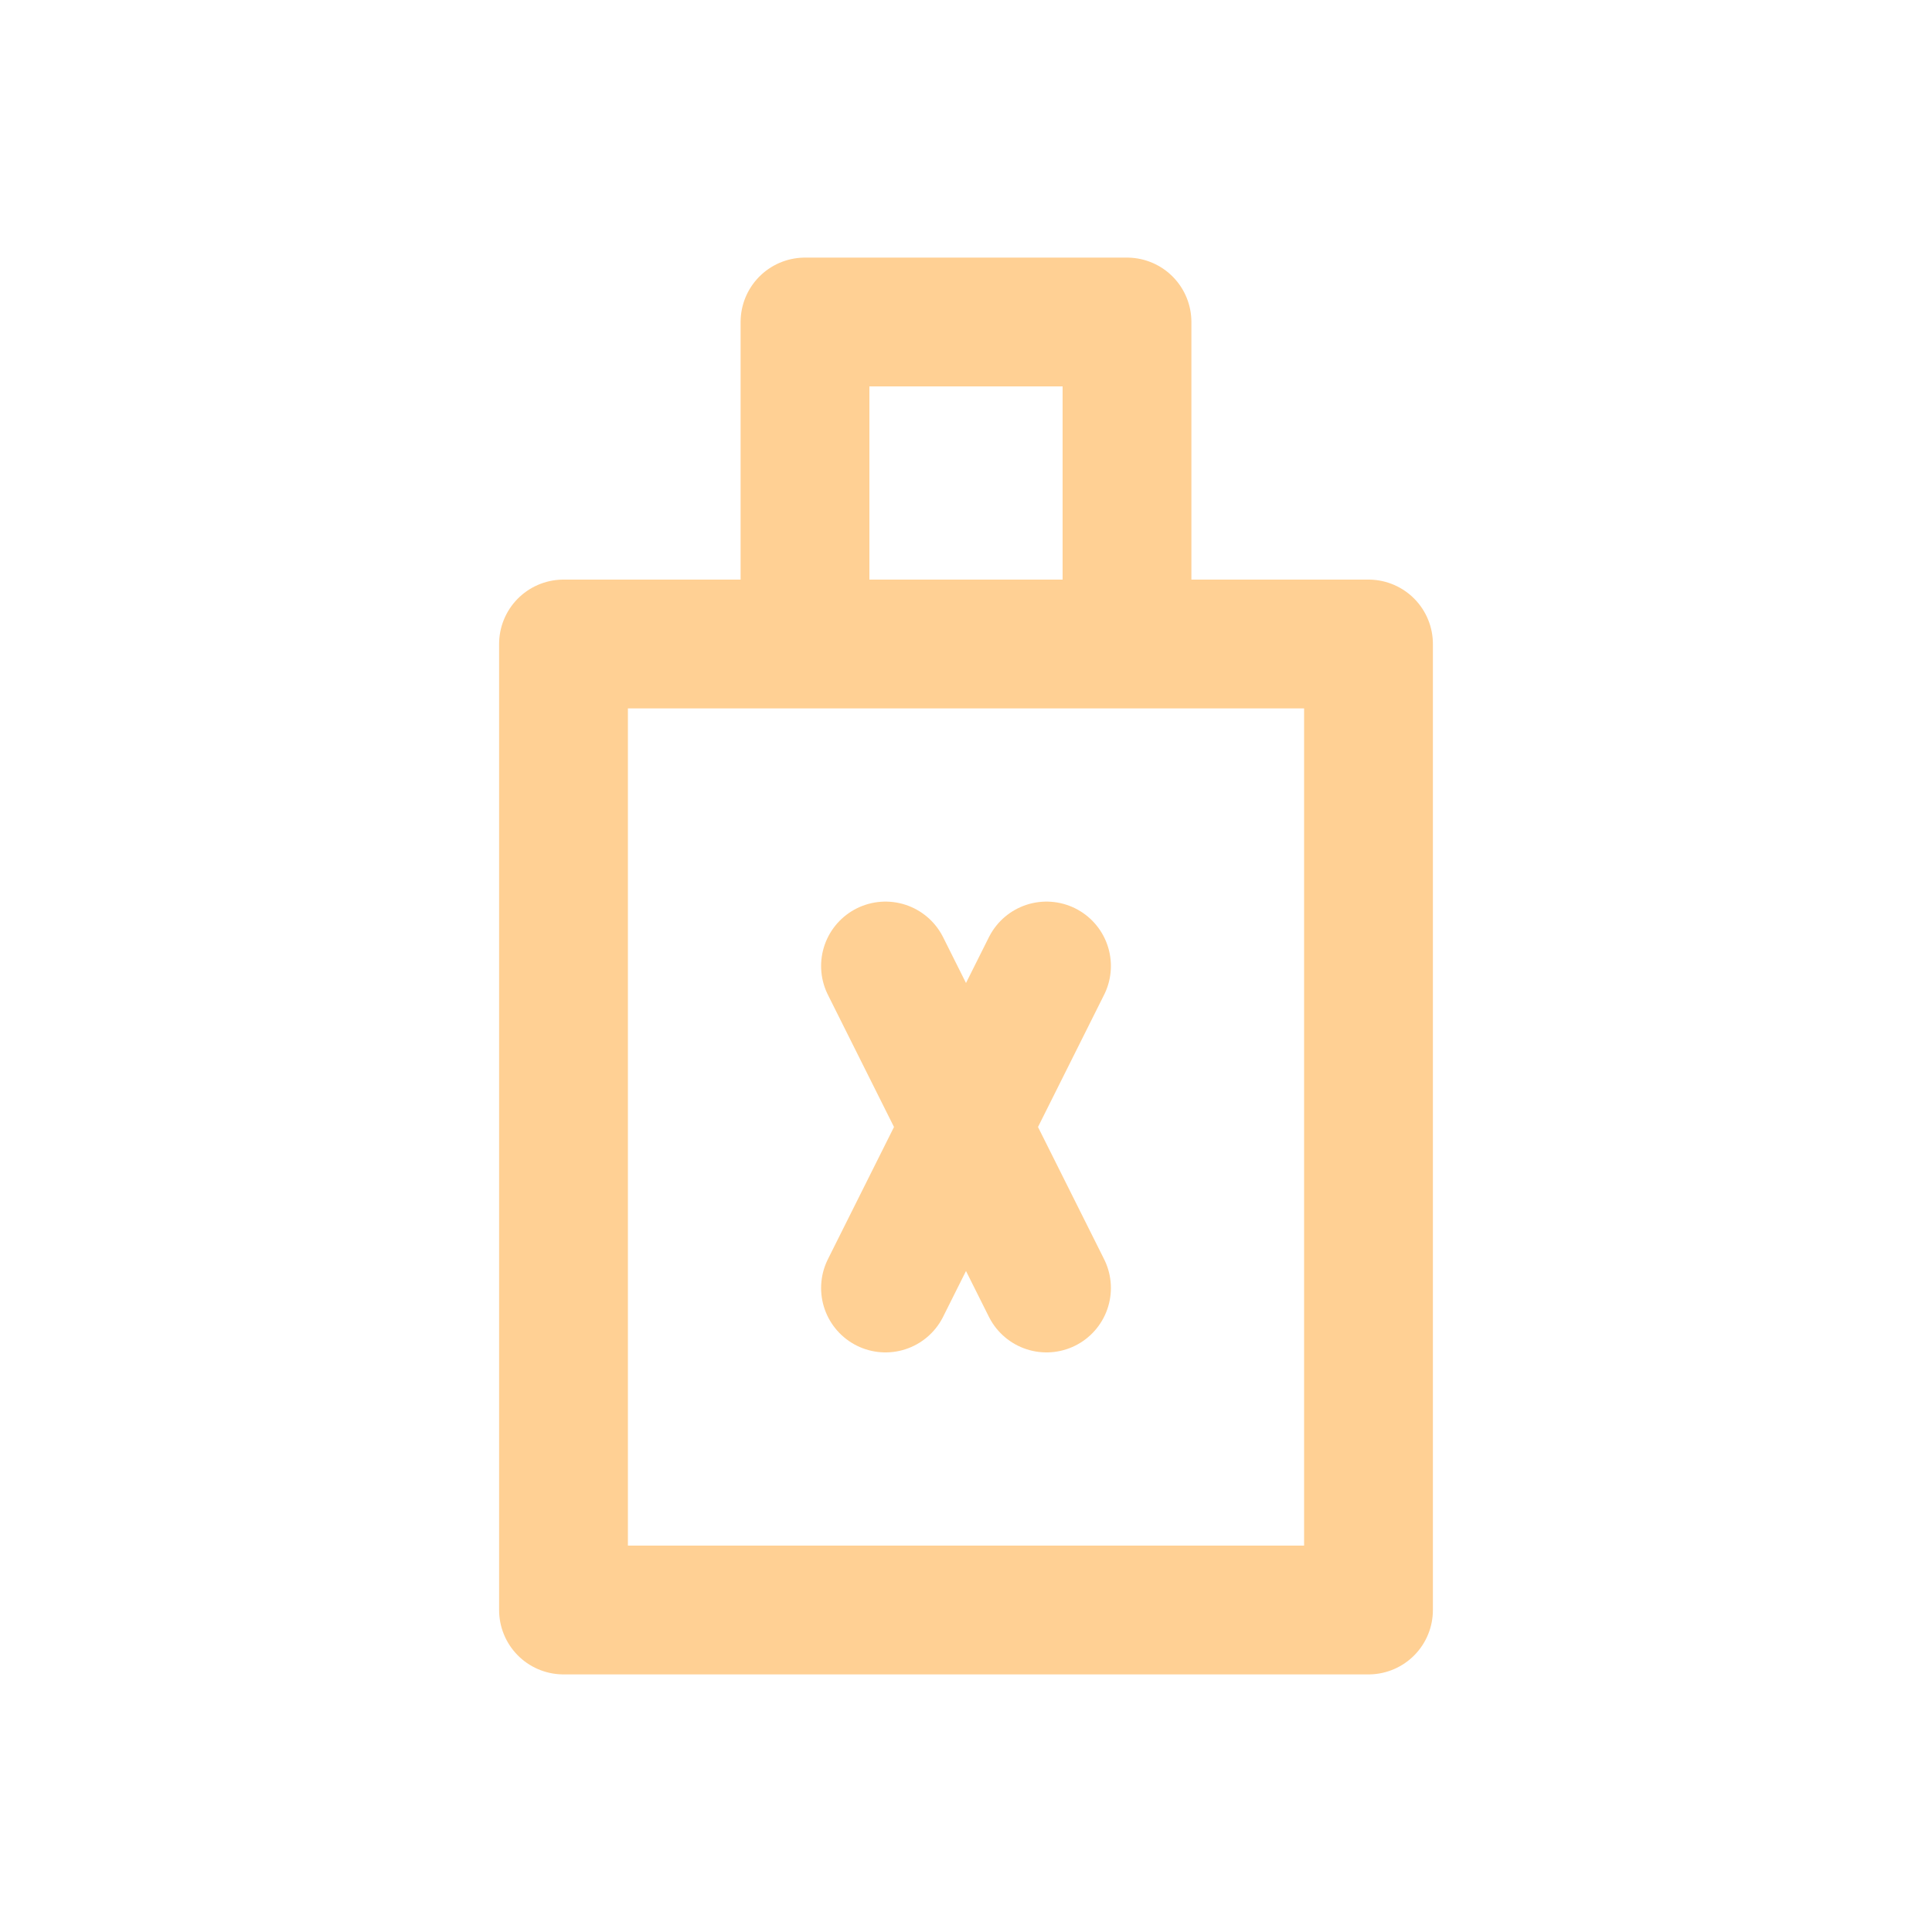
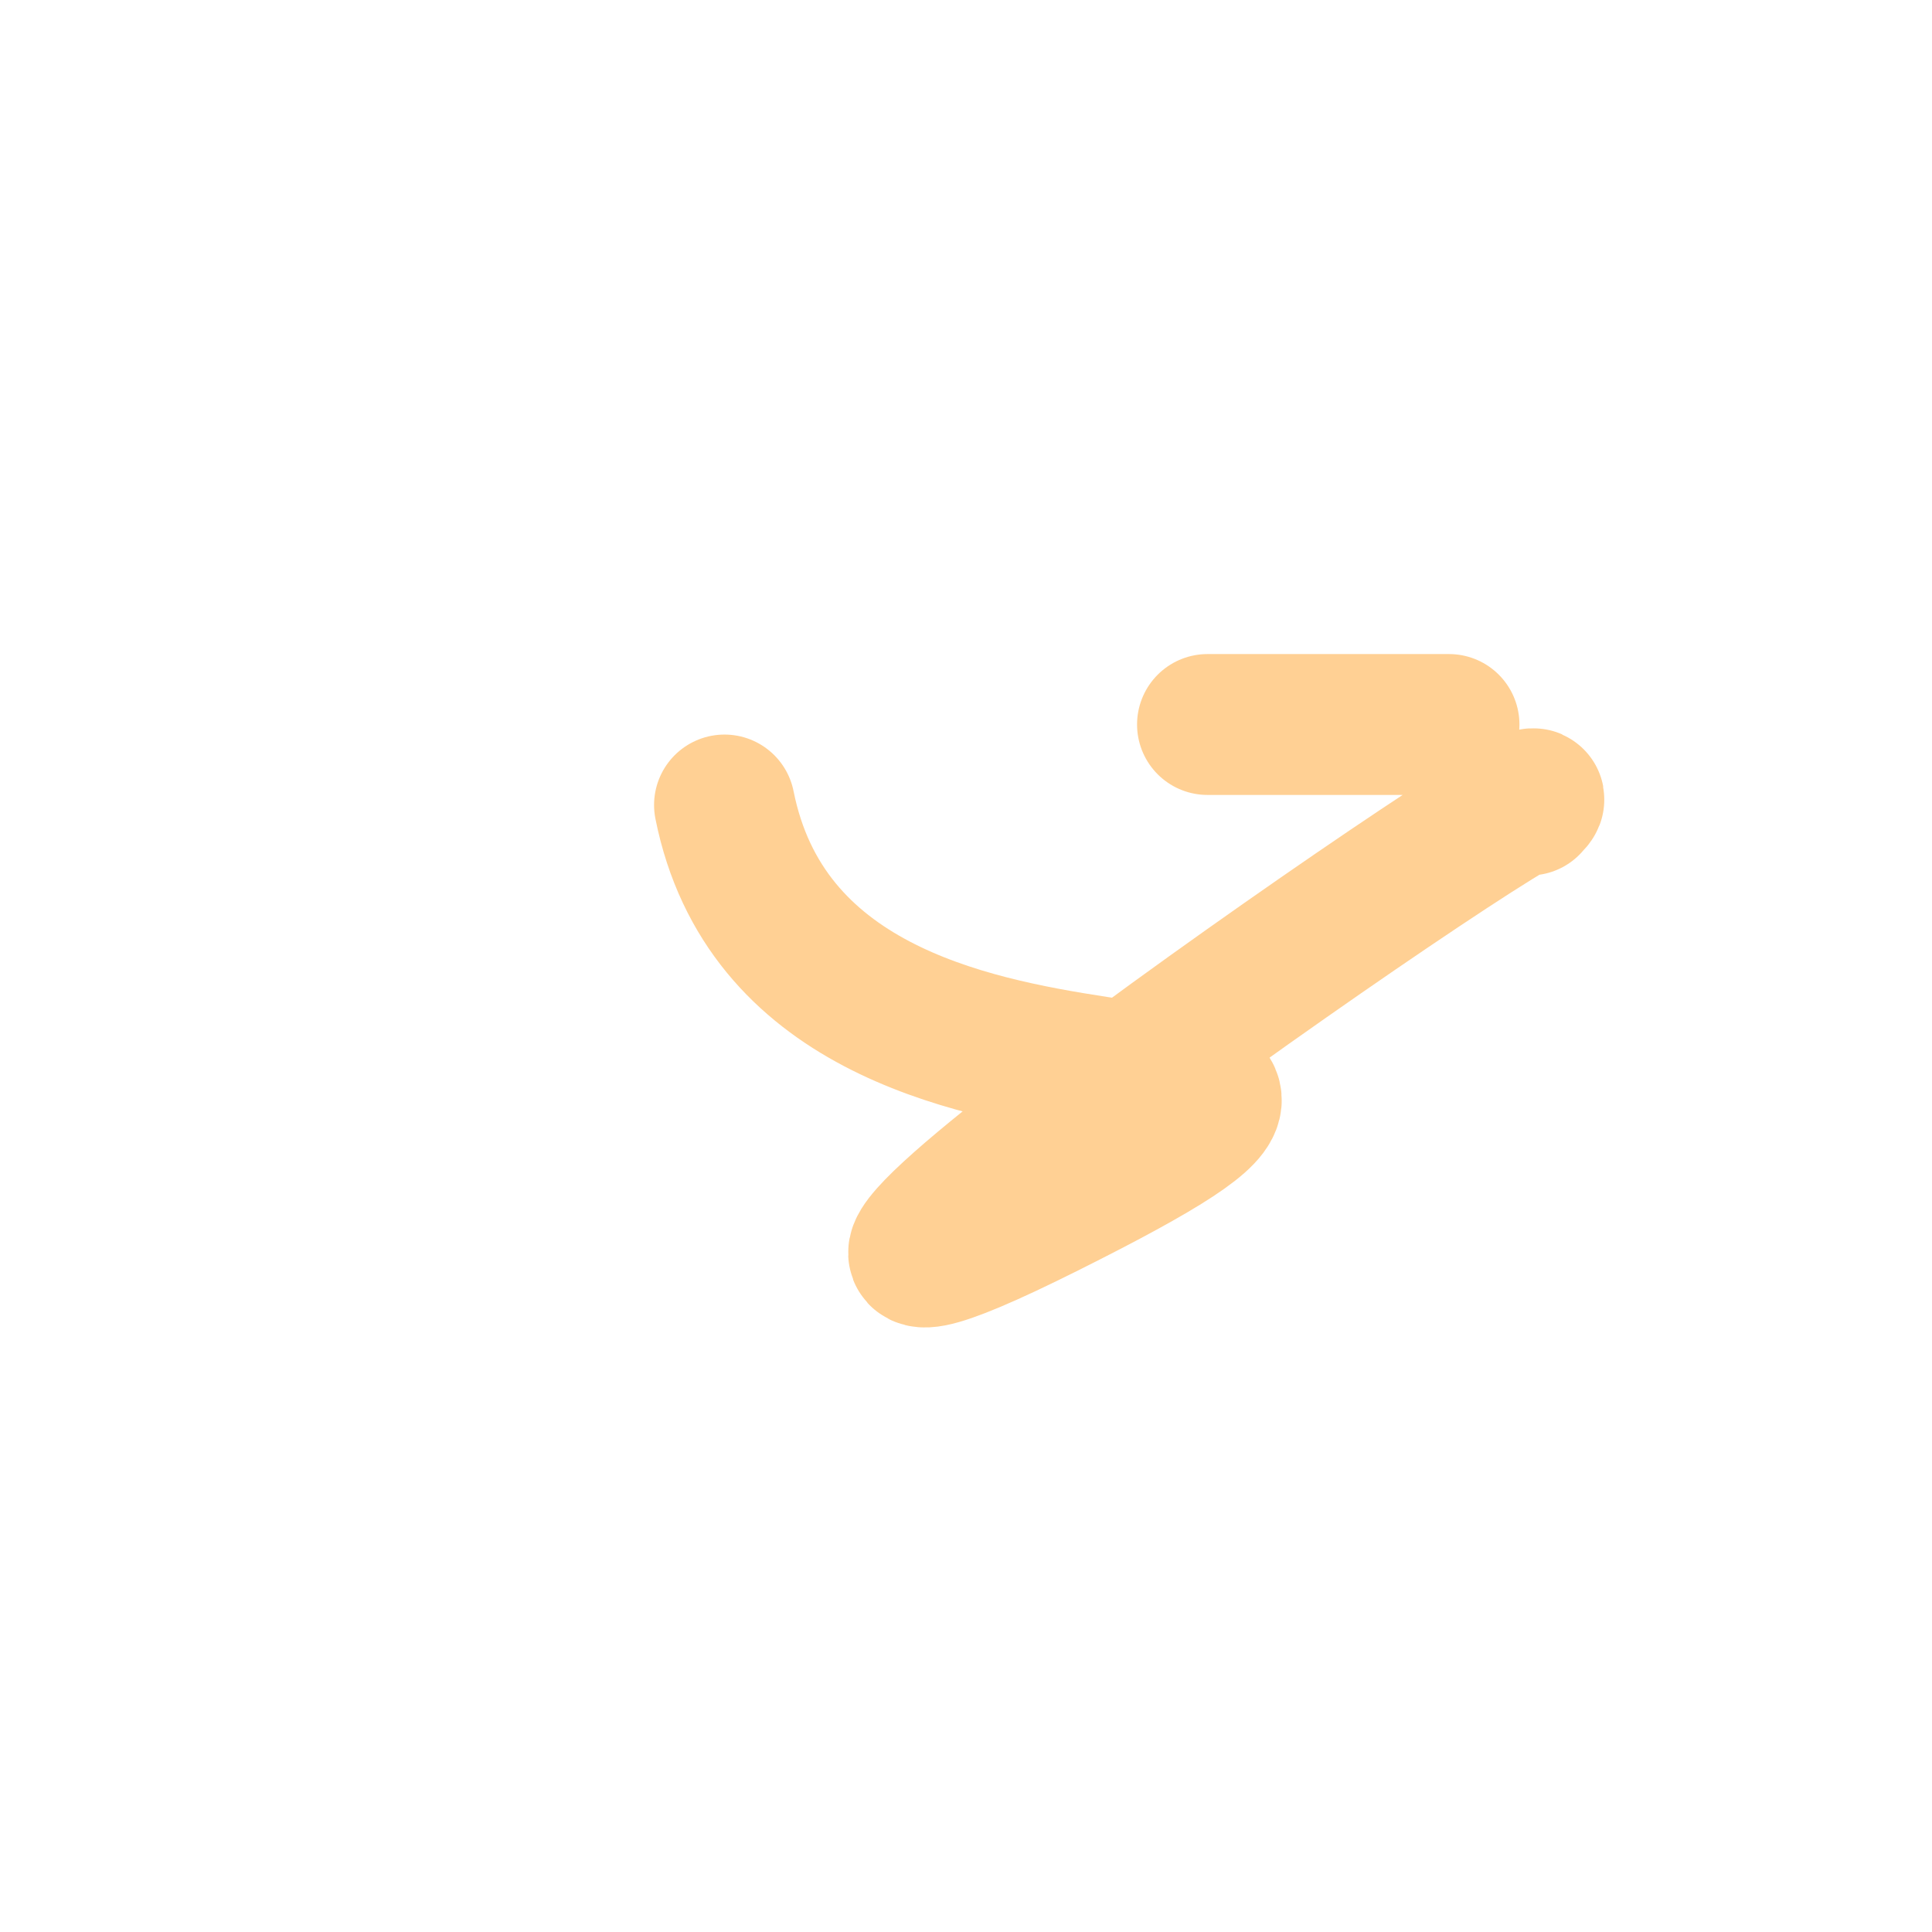
- <svg xmlns="http://www.w3.org/2000/svg" viewBox="0 0 24 24" fill="none" stroke="#ffd094" stroke-width="1.6" stroke-linecap="round" stroke-linejoin="round">
-   <path d="M7 8h10v12H7zM10 8V4h4v4m-3 4 2 4m0-4-2 4" />
+ <svg xmlns="http://www.w3.org/2000/svg" viewBox="0 0 24 24" fill="none" stroke="#ffd094" stroke-width="1.75" stroke-linecap="round" stroke-linejoin="round">
+   <path d="M19 10 C20 9 7 18 13 15 S10 15 9 10 M18 9 L15 9" />
</svg>
